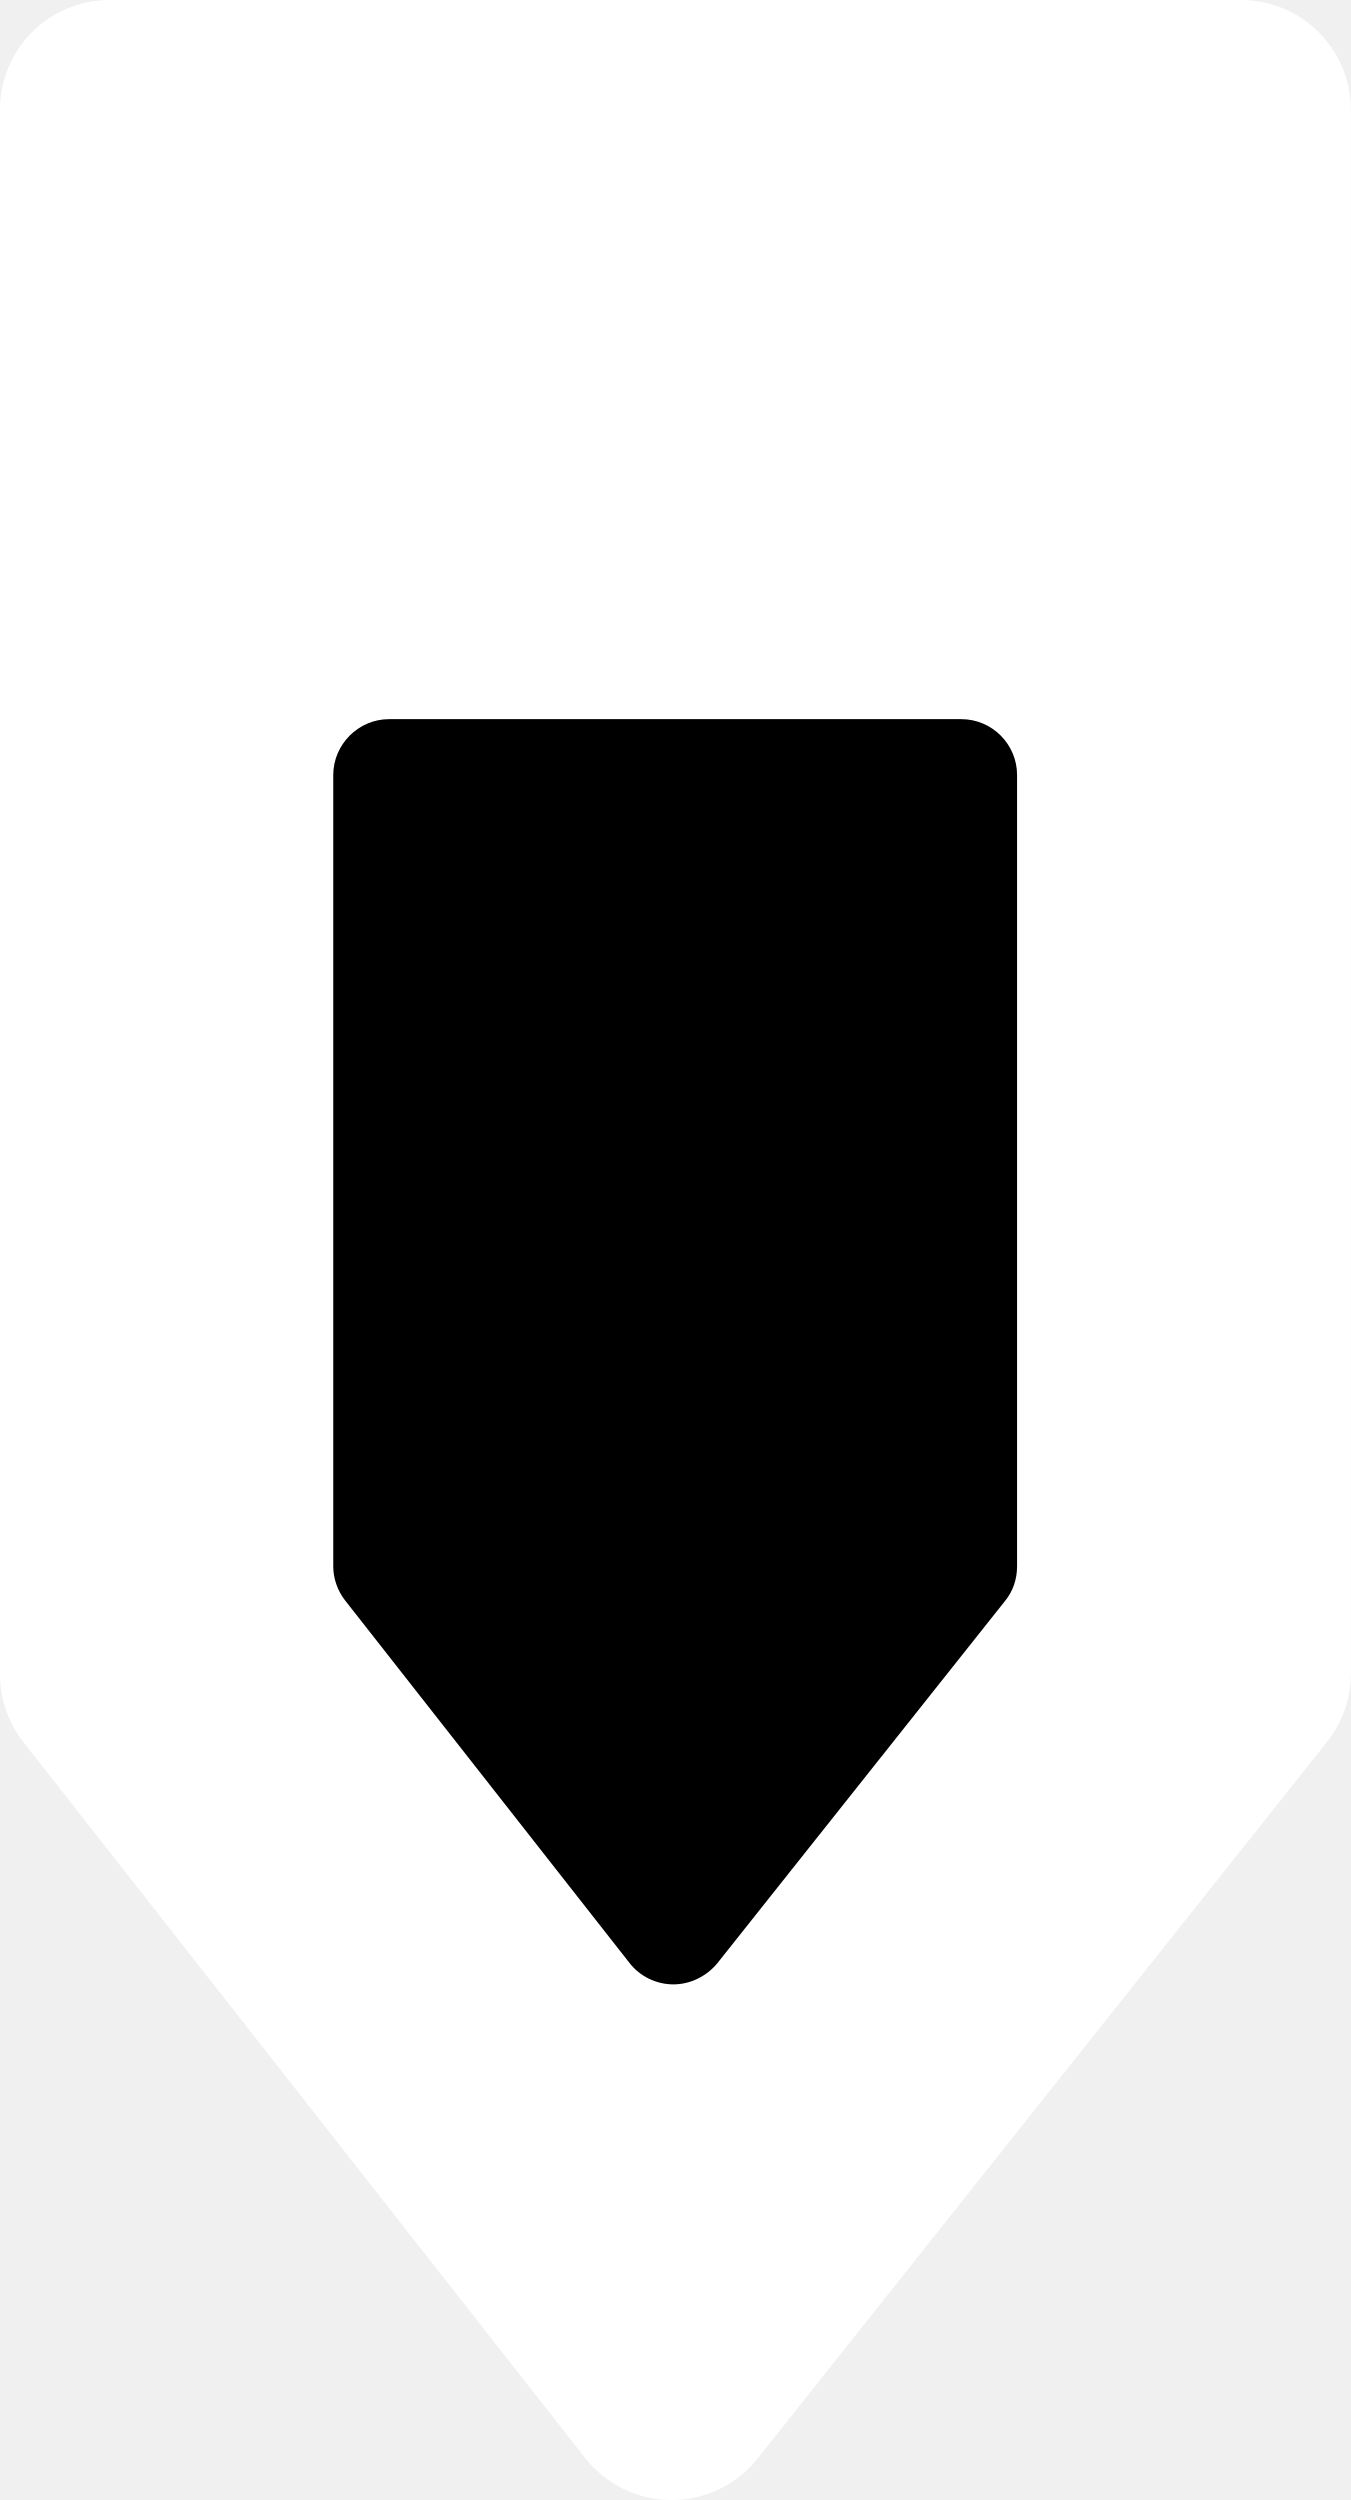
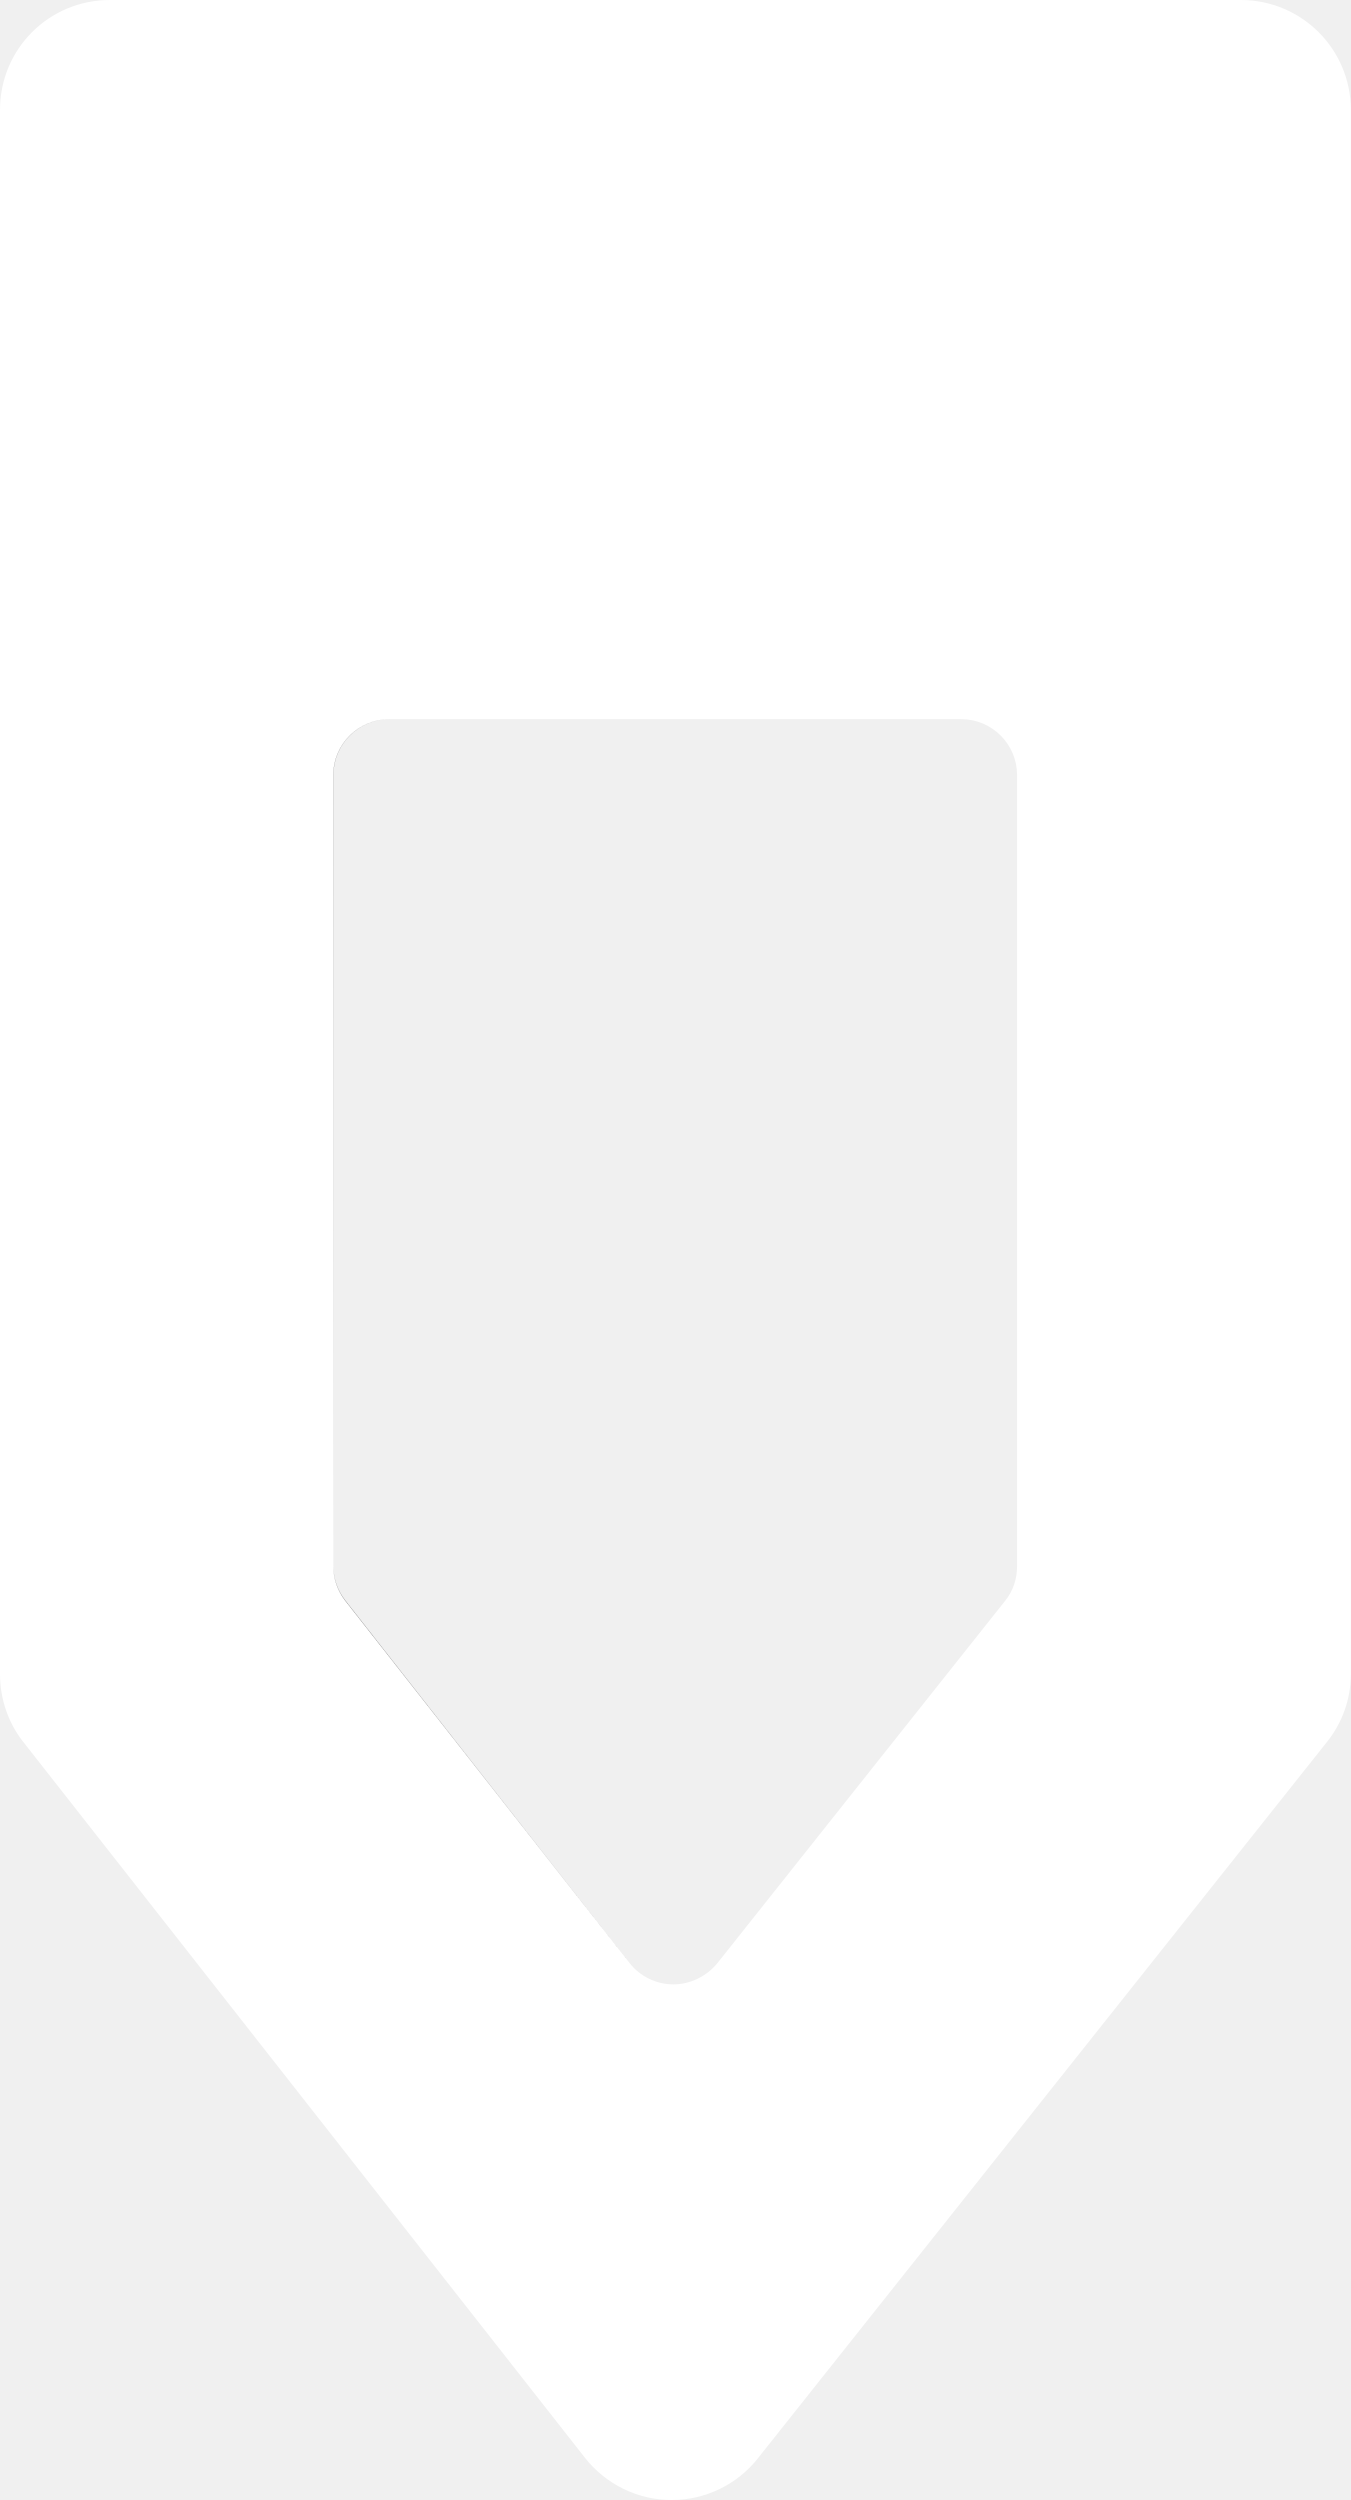
<svg xmlns="http://www.w3.org/2000/svg" version="1.1" id="Layer_1" x="0px" y="0px" width="13.141px" height="24.32px" viewBox="0 0 13.141 24.32" enable-background="new 0 0 13.141 24.32" xml:space="preserve">
-   <rect x="4.844" y="11.359" width="3.453" height="1.602" />
  <g>
-     <path fill="#FFFFFF" d="M12.07,0h-11C0.476,0,0,0.476,0,1.07v15.215c0,0.238,0.078,0.473,0.226,0.66l5.465,6.965   c0.203,0.258,0.513,0.41,0.84,0.41h0.005c0.323,0,0.633-0.148,0.836-0.406l5.534-6.965c0.152-0.188,0.235-0.422,0.235-0.664V1.07   C13.141,0.476,12.66,0,12.07,0z M9.894,15.238c0,0.121-0.039,0.242-0.117,0.336l-2.801,3.527c-0.104,0.125-0.261,0.203-0.425,0.203   c-0.168,0-0.325-0.078-0.426-0.207L3.359,15.57c-0.073-0.094-0.116-0.211-0.116-0.332V7.539c0-0.297,0.245-0.543,0.543-0.543h5.565   c0.301,0,0.543,0.246,0.543,0.543V15.238z" />
-     <path d="M9.351,6.996H3.785c-0.298,0-0.543,0.246-0.543,0.543v7.699c0,0.121,0.043,0.238,0.116,0.332l2.767,3.527   c0.101,0.129,0.258,0.207,0.426,0.207c0.164,0,0.32-0.078,0.425-0.203l2.801-3.527c0.078-0.094,0.117-0.215,0.117-0.336V7.539   C9.894,7.242,9.652,6.996,9.351,6.996z" />
+     <path fill="none" d="M6.976,19.101c-0.104,0.125-0.261,0.203-0.425,0.203C6.715,19.304,6.872,19.226,6.976,19.101z" />
+     <path fill="#FFFFFF" d="M12.07,0h-11C0.476,0,0,0.476,0,1.07v15.215c0,0.238,0.078,0.473,0.226,0.66l5.465,6.965   c0.203,0.258,0.514,0.41,0.84,0.41h0.006c0.322,0,0.633-0.148,0.836-0.406l5.533-6.965c0.152-0.188,0.235-0.422,0.235-0.664V1.07   C13.141,0.476,12.66,0,12.07,0z M9.894,15.238c0,0.121-0.039,0.242-0.117,0.336l-2.801,3.527c-0.104,0.125-0.261,0.203-0.425,0.203   c-0.168,0-0.325-0.078-0.426-0.207L3.358,15.57c-0.072-0.094-0.115-0.211-0.115-0.332V7.539c0-0.297,0.244-0.543,0.543-0.543h0.001   h5.564c0.301,0,0.543,0.246,0.543,0.543V15.238z" />
+     <path d="M3.243,15.238V7.539c0-0.297,0.244-0.543,0.543-0.543H3.785c-0.299,0-0.543,0.246-0.543,0.543L3.243,15.238   c-0.001,0.121,0.042,0.238,0.114,0.332l2.768,3.527L3.359,15.57C3.286,15.476,3.243,15.359,3.243,15.238z" />
  </g>
-   <path d="M9.894,7.539" />
</svg>
